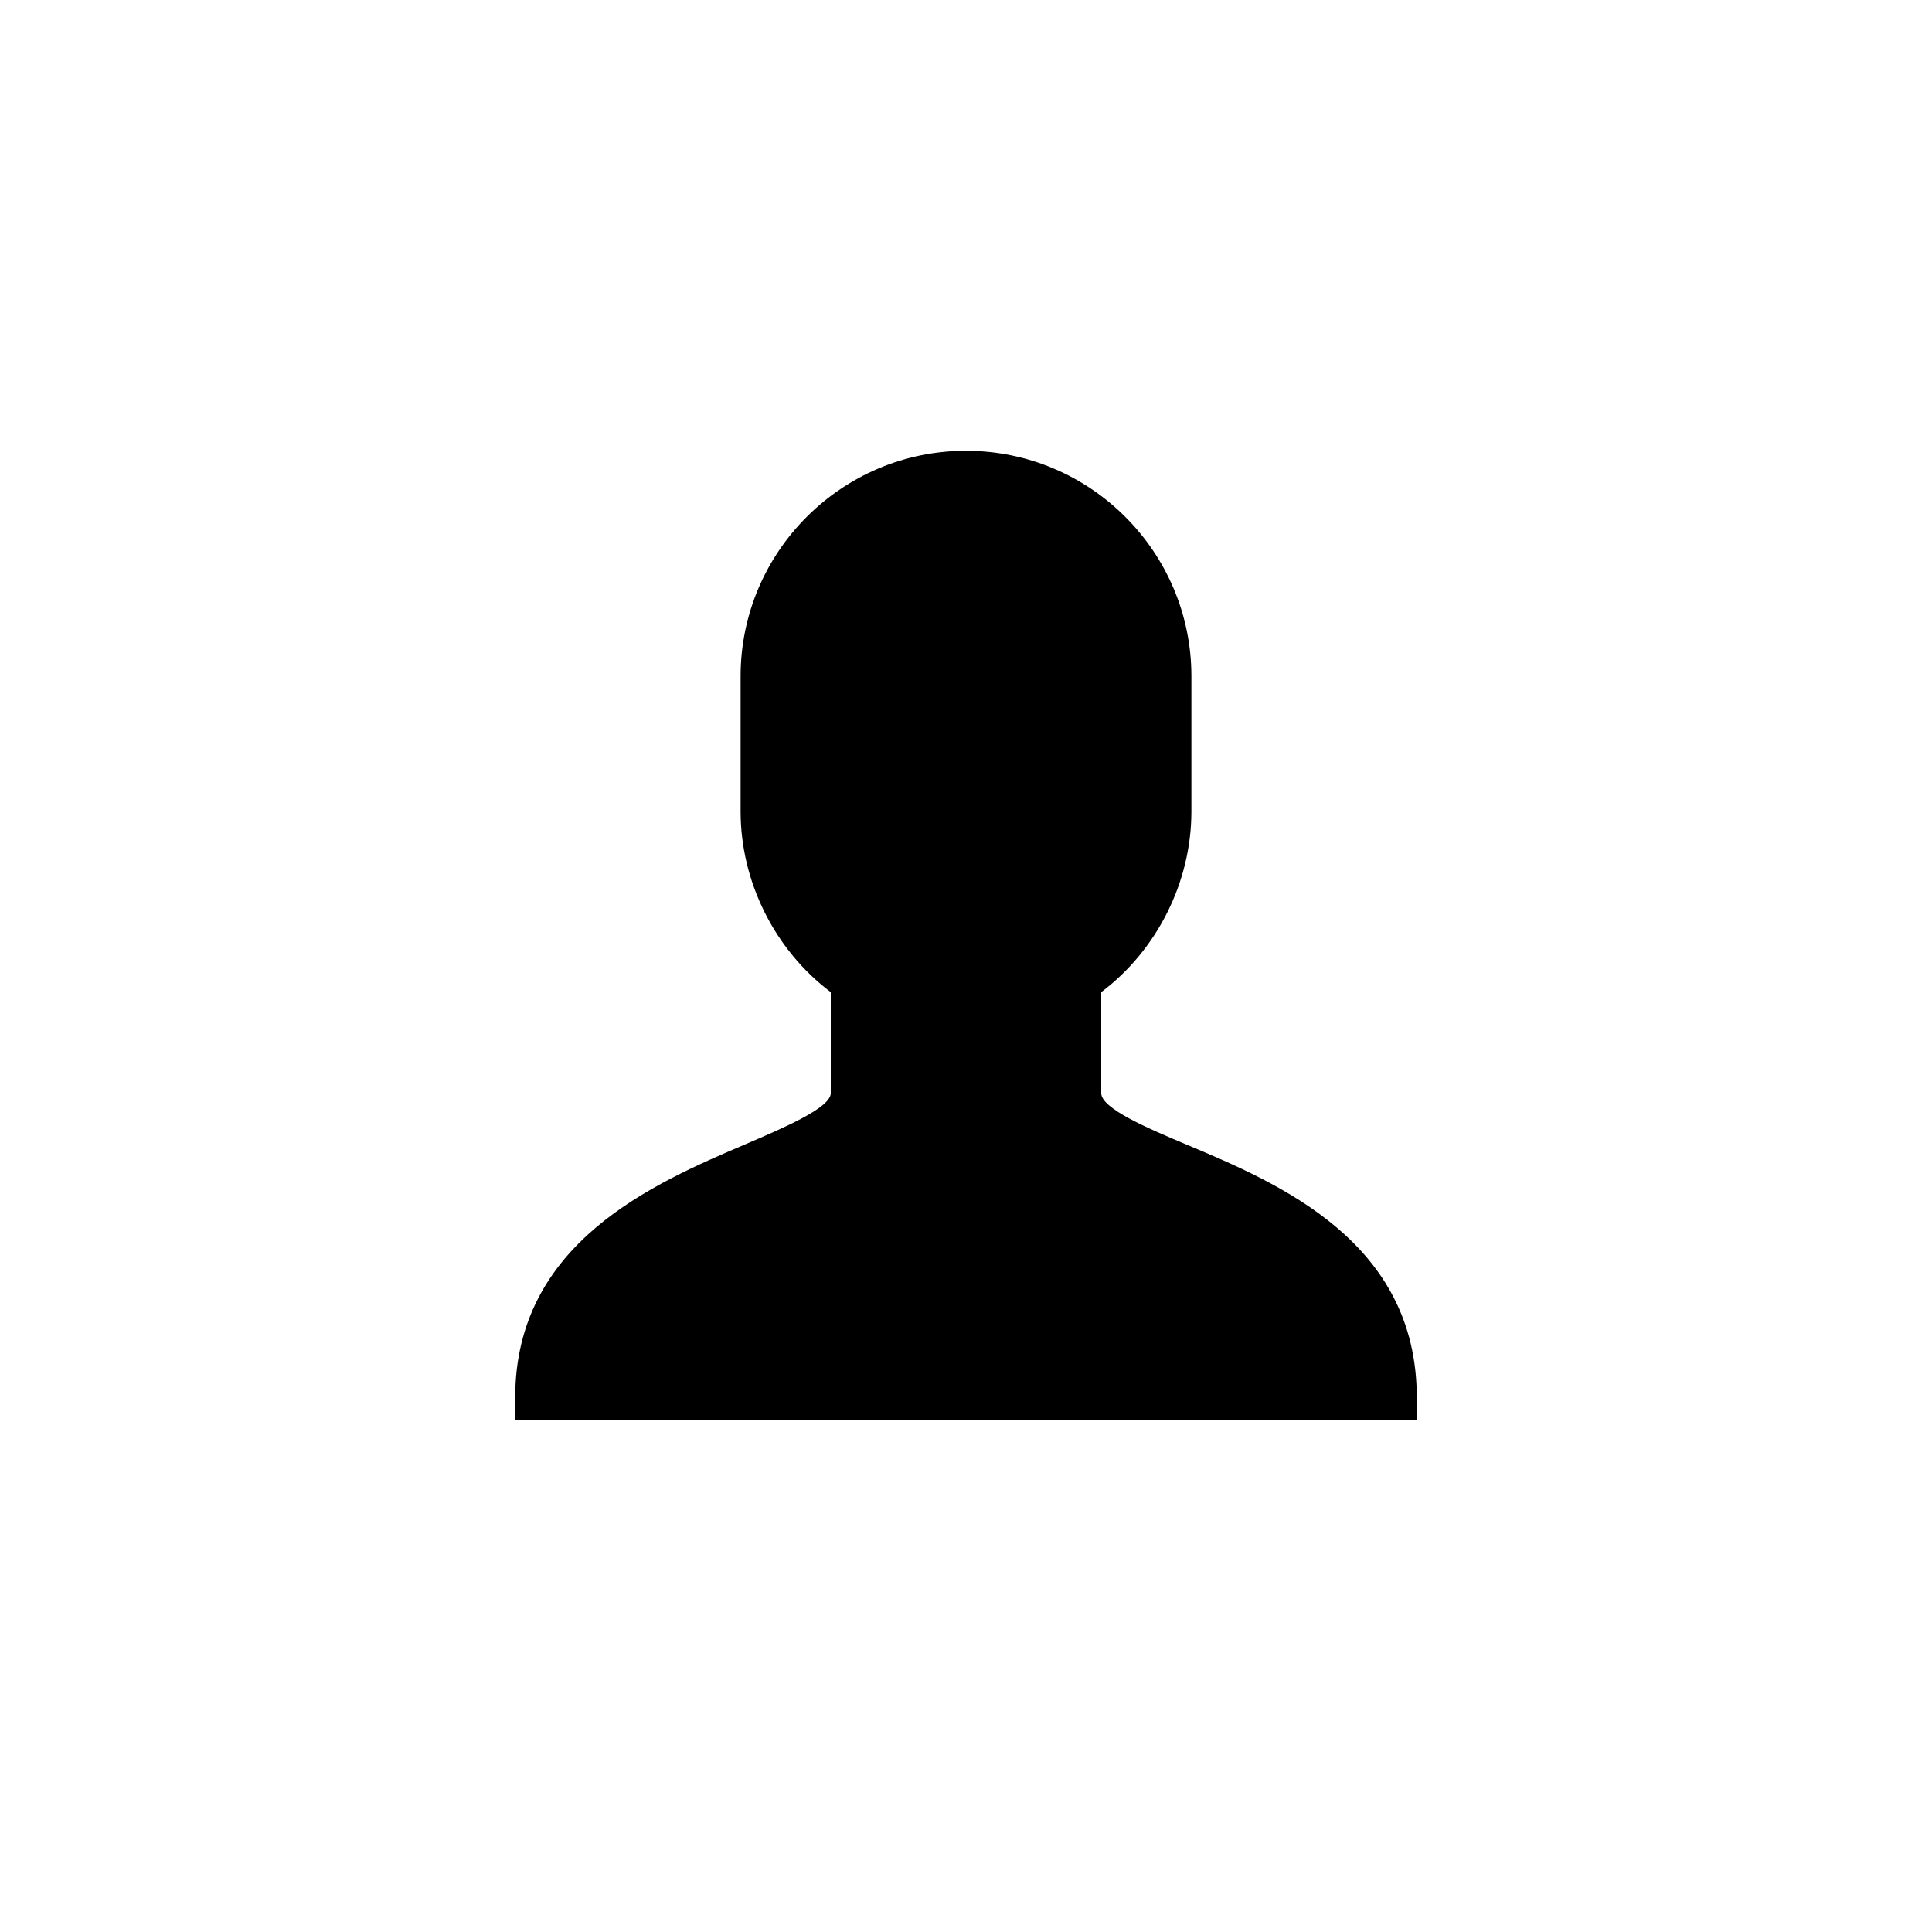
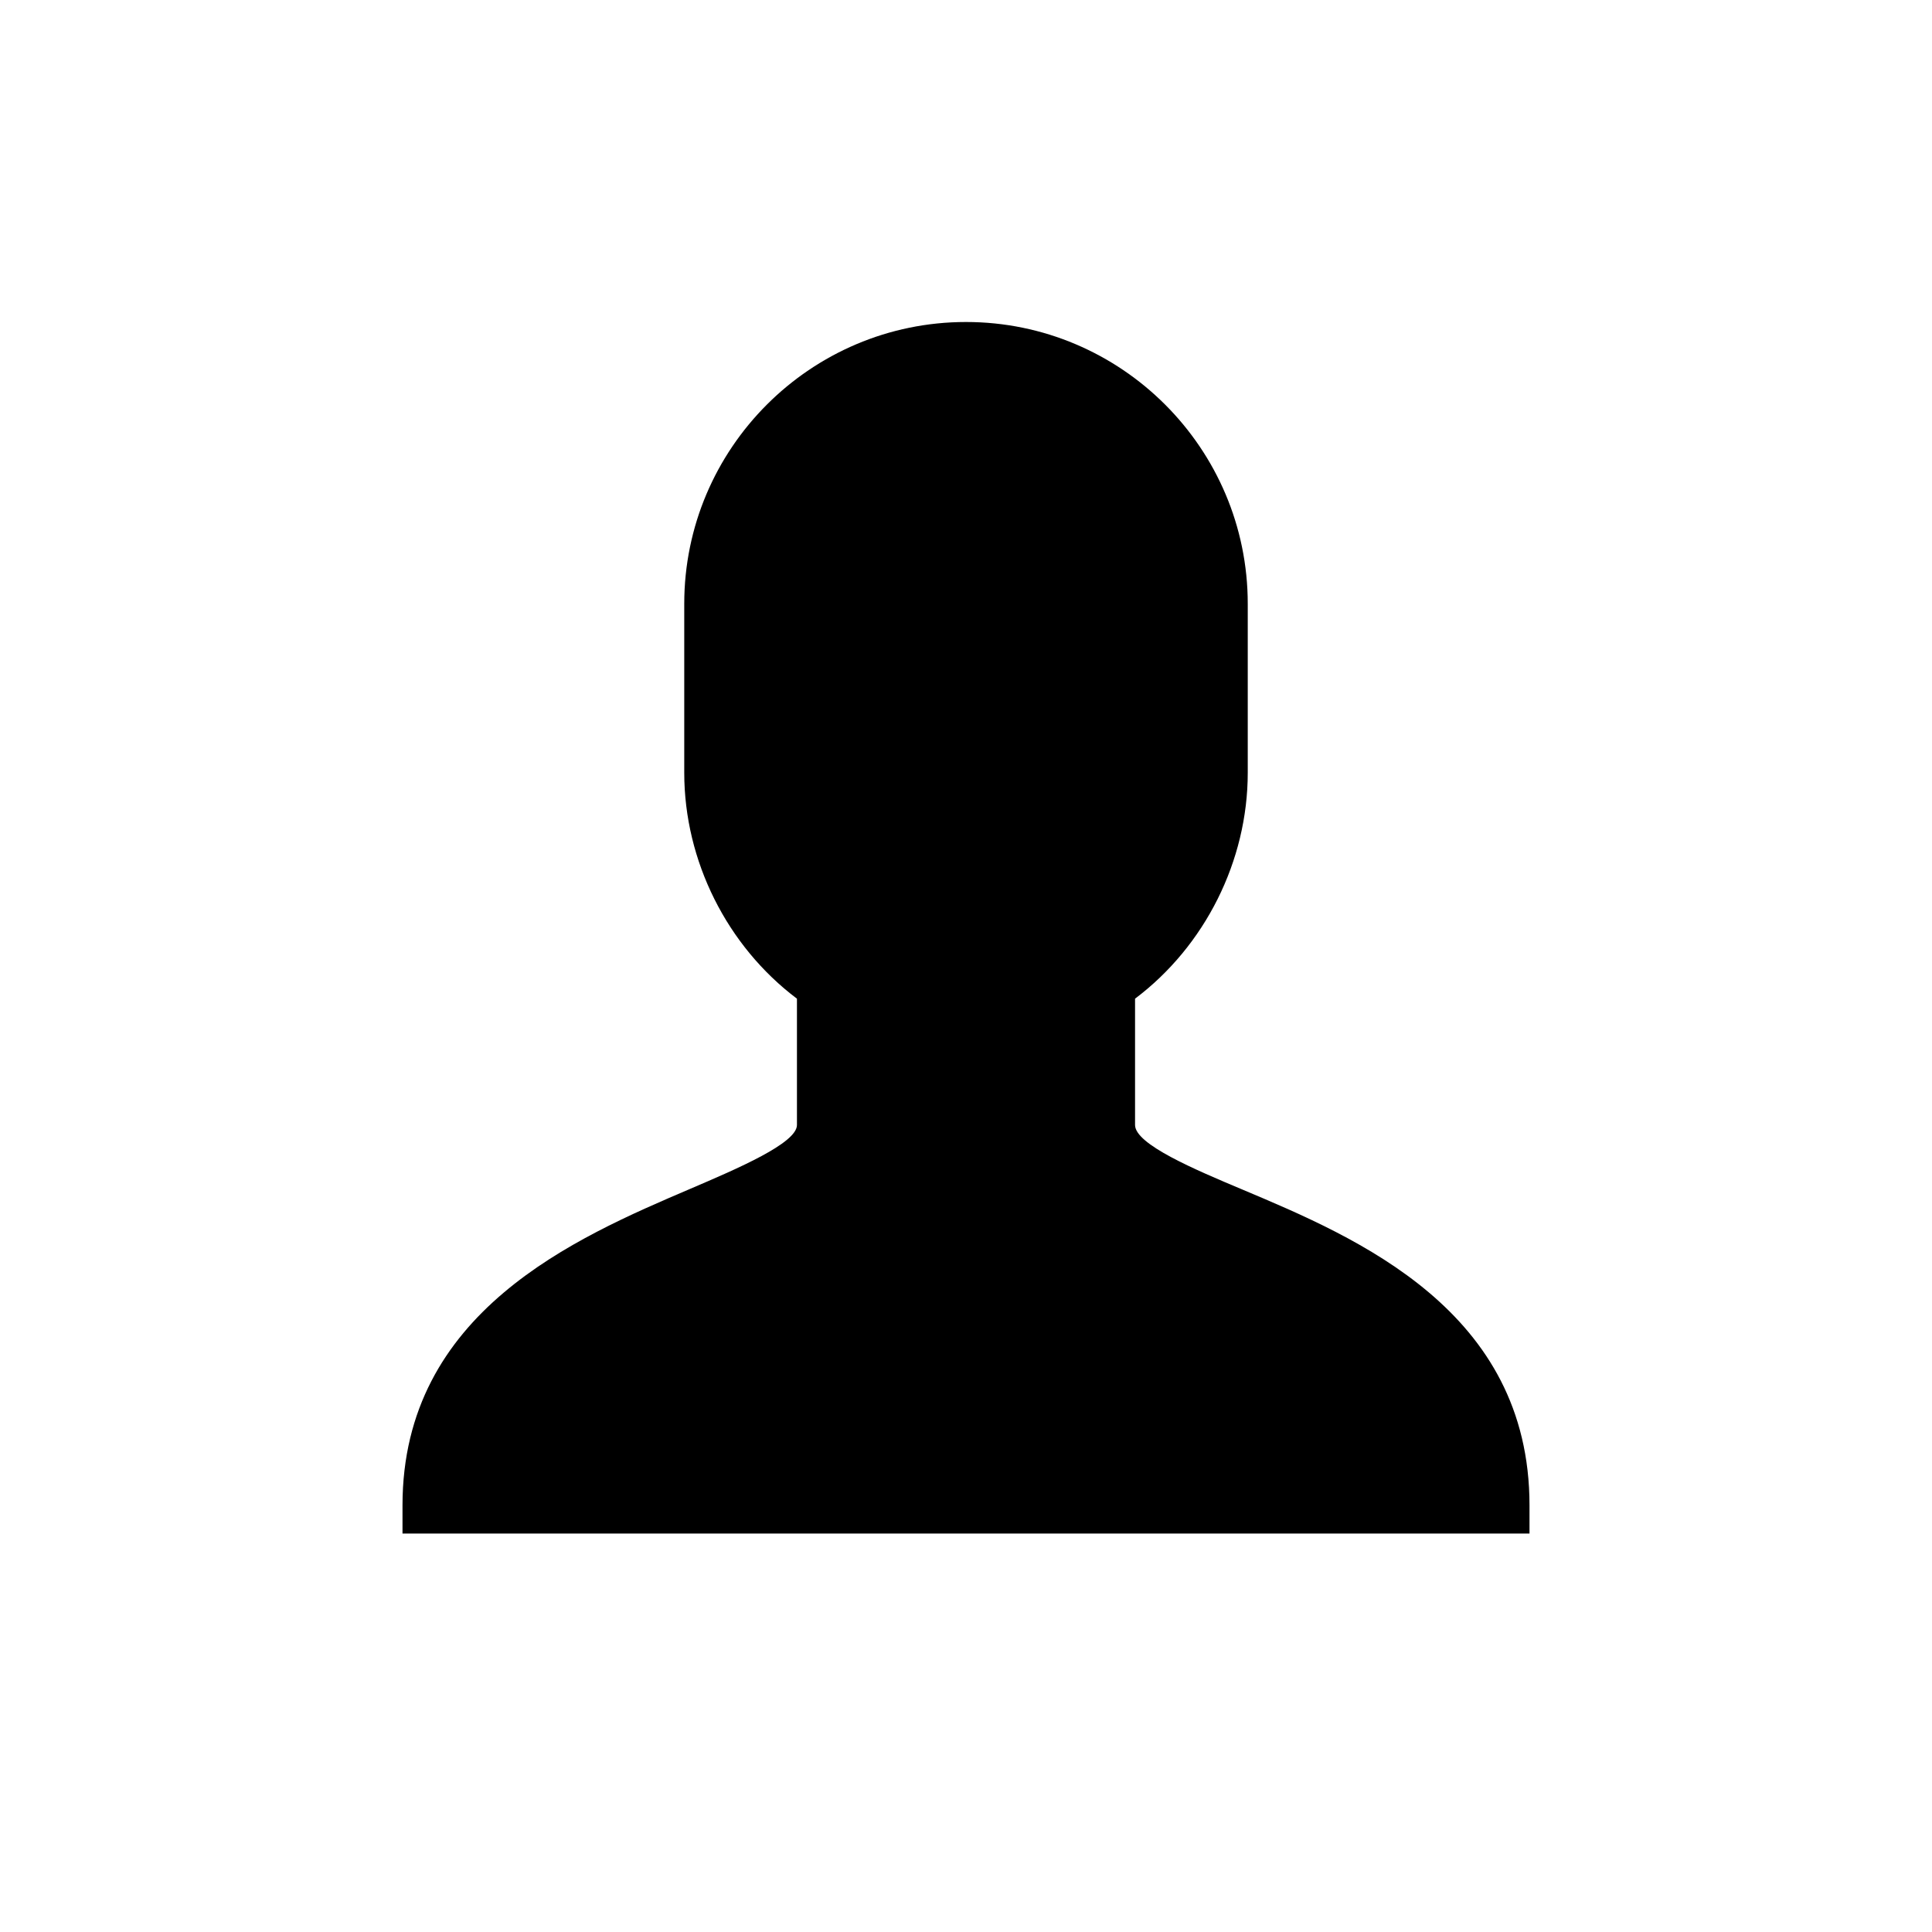
- <svg xmlns="http://www.w3.org/2000/svg" width="30" height="30" viewBox="0 0 30 30" fill="none">
-   <path d="M18.436 17.778C17.841 17.528 17.1 17.215 17.1 16.975V15.406C17.968 14.753 18.5 13.695 18.5 12.6V10.5C18.5 8.57 16.93 7 15 7C13.07 7 11.5 8.57 11.5 10.5V12.6C11.5 13.695 12.032 14.753 12.9 15.406V16.975C12.9 17.201 12.166 17.515 11.577 17.767C10.152 18.376 8 19.296 8 21.7V22.05H22V21.7C22 19.28 19.856 18.376 18.436 17.778Z" fill="black" />
+ <svg xmlns="http://www.w3.org/2000/svg" width="24" height="24" viewBox="0 0 24 24" fill="none">
+   <path d="M15.436 14.778C14.841 14.528 14.1 14.215 14.1 13.975V12.406C14.968 11.753 15.5 10.695 15.5 9.6V7.5C15.5 5.57 13.93 4 12 4C10.07 4 8.5 5.57 8.5 7.5V9.6C8.5 10.695 9.032 11.753 9.9 12.406V13.975C9.9 14.201 9.166 14.515 8.577 14.767C7.152 15.376 5 16.296 5 18.7V19.05H19V18.7C19 16.28 16.856 15.376 15.436 14.778Z" fill="black" />
</svg>
